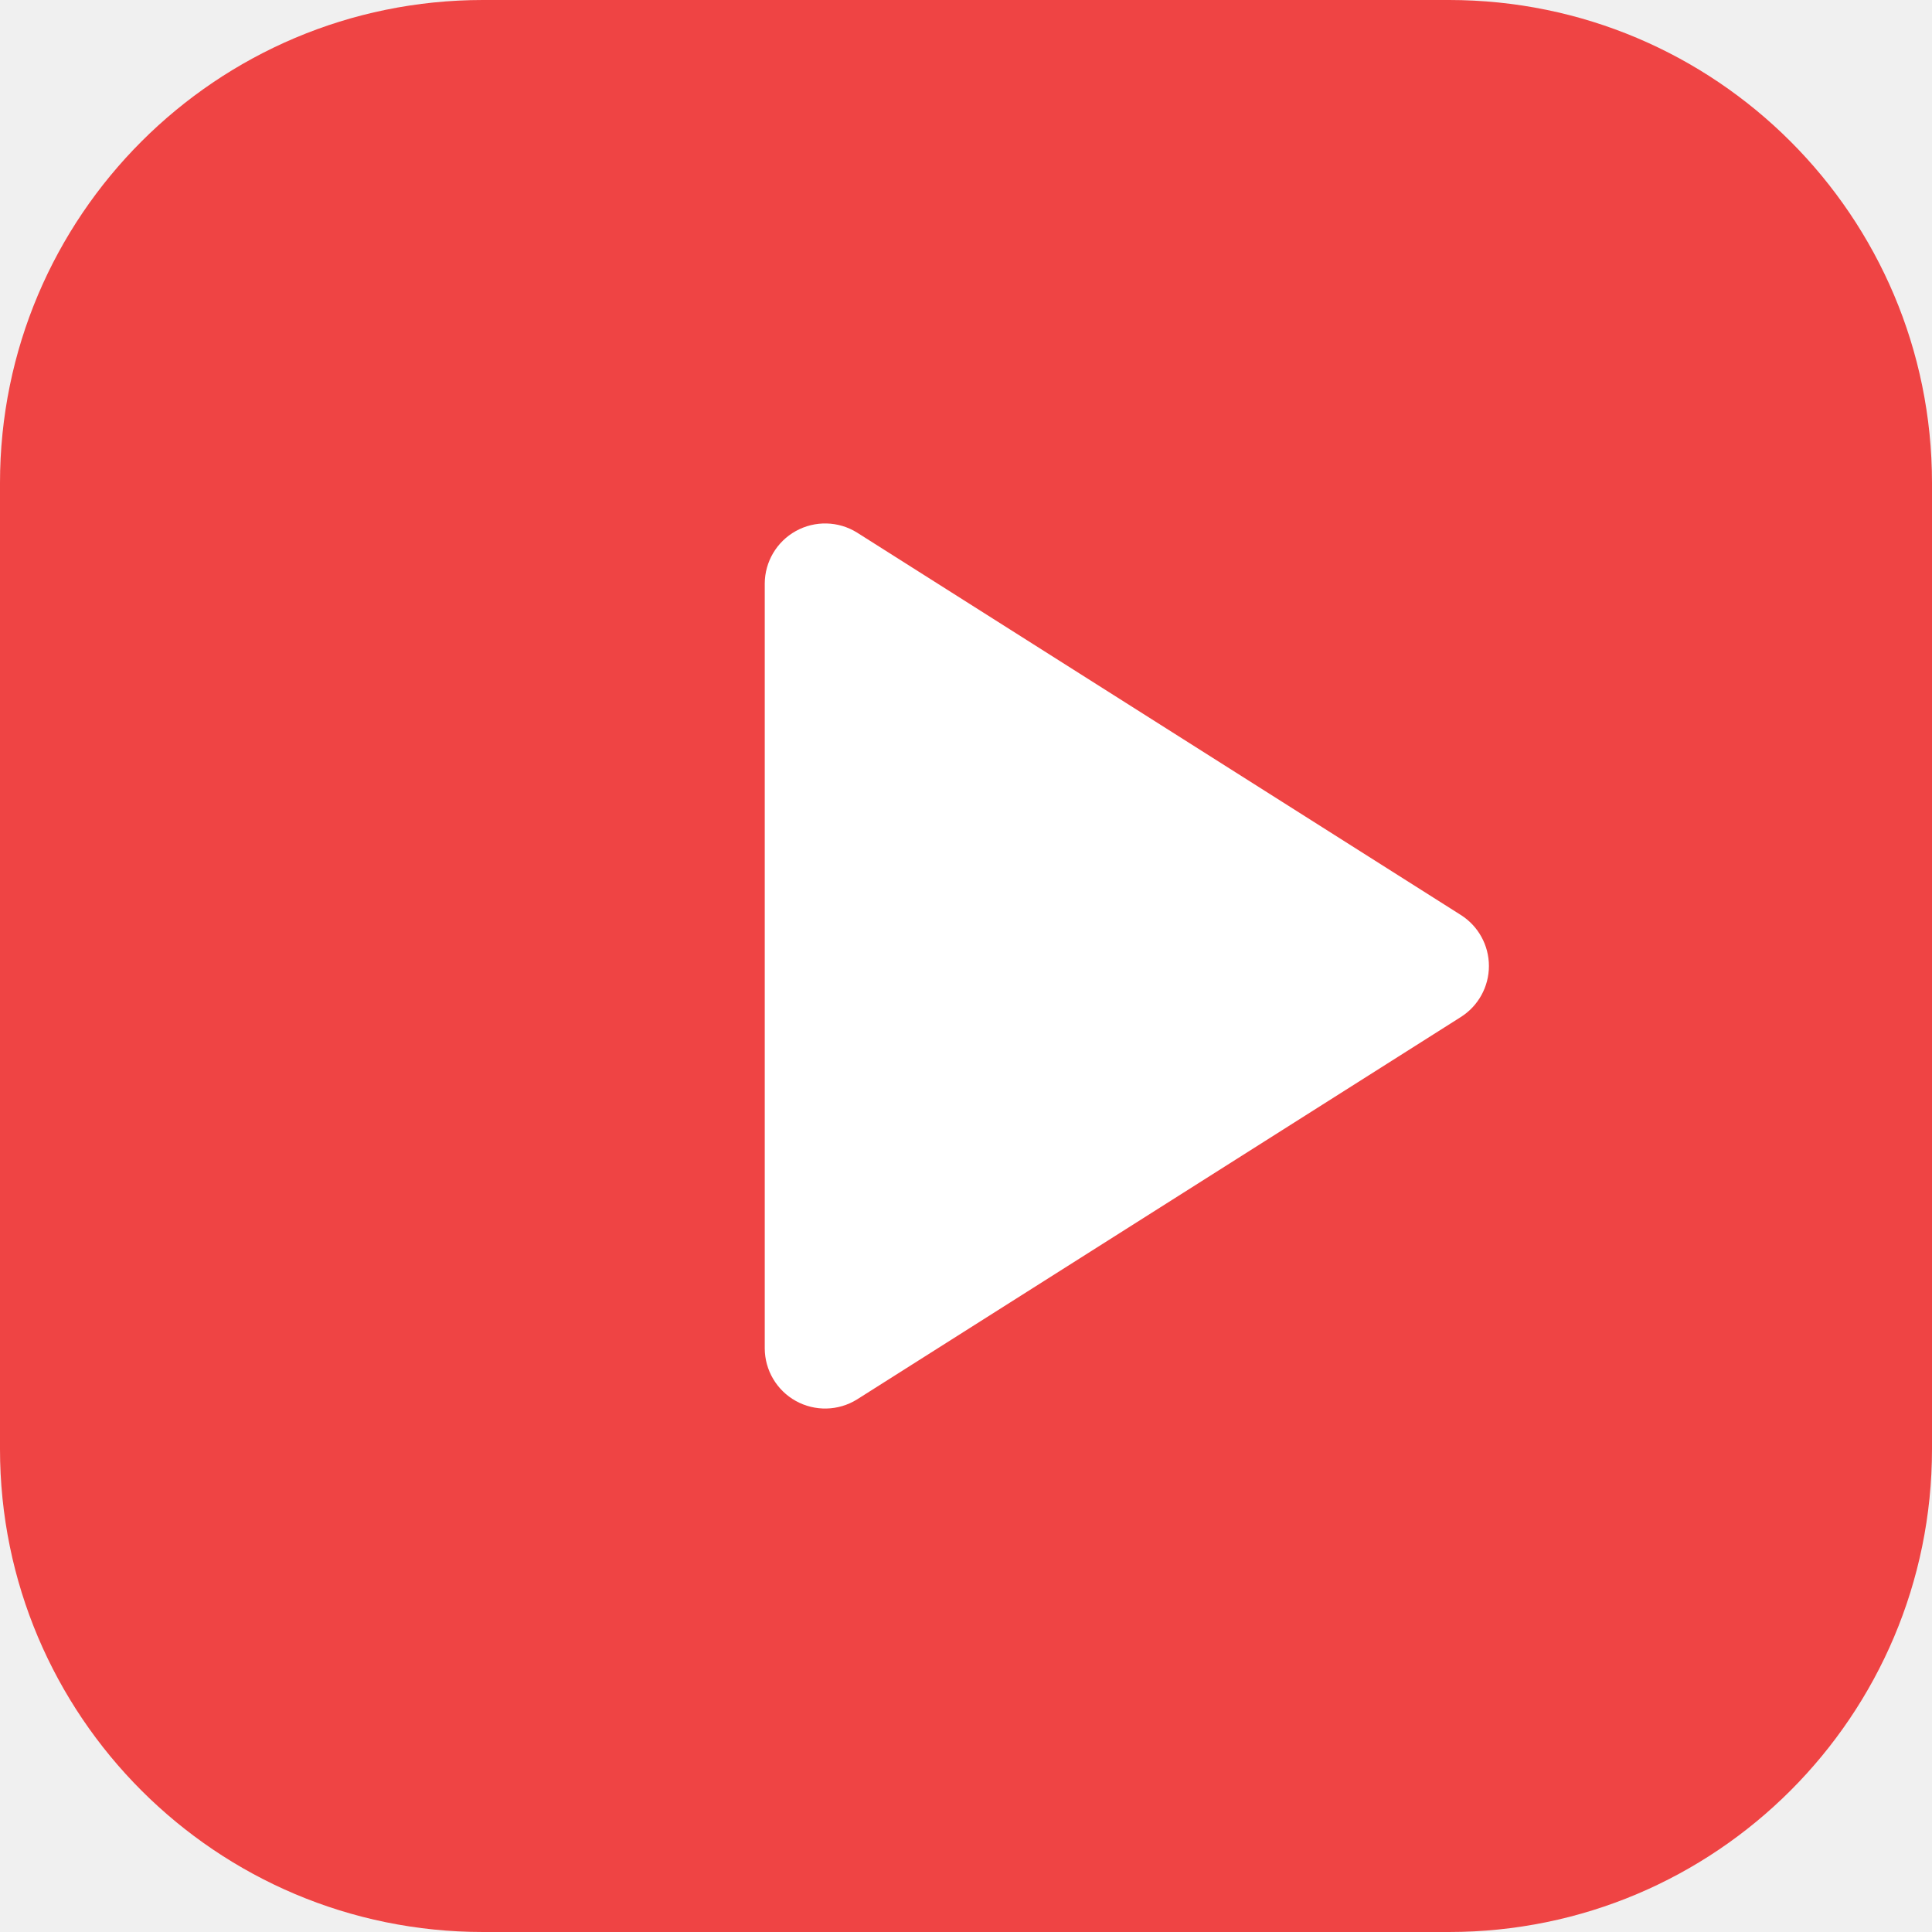
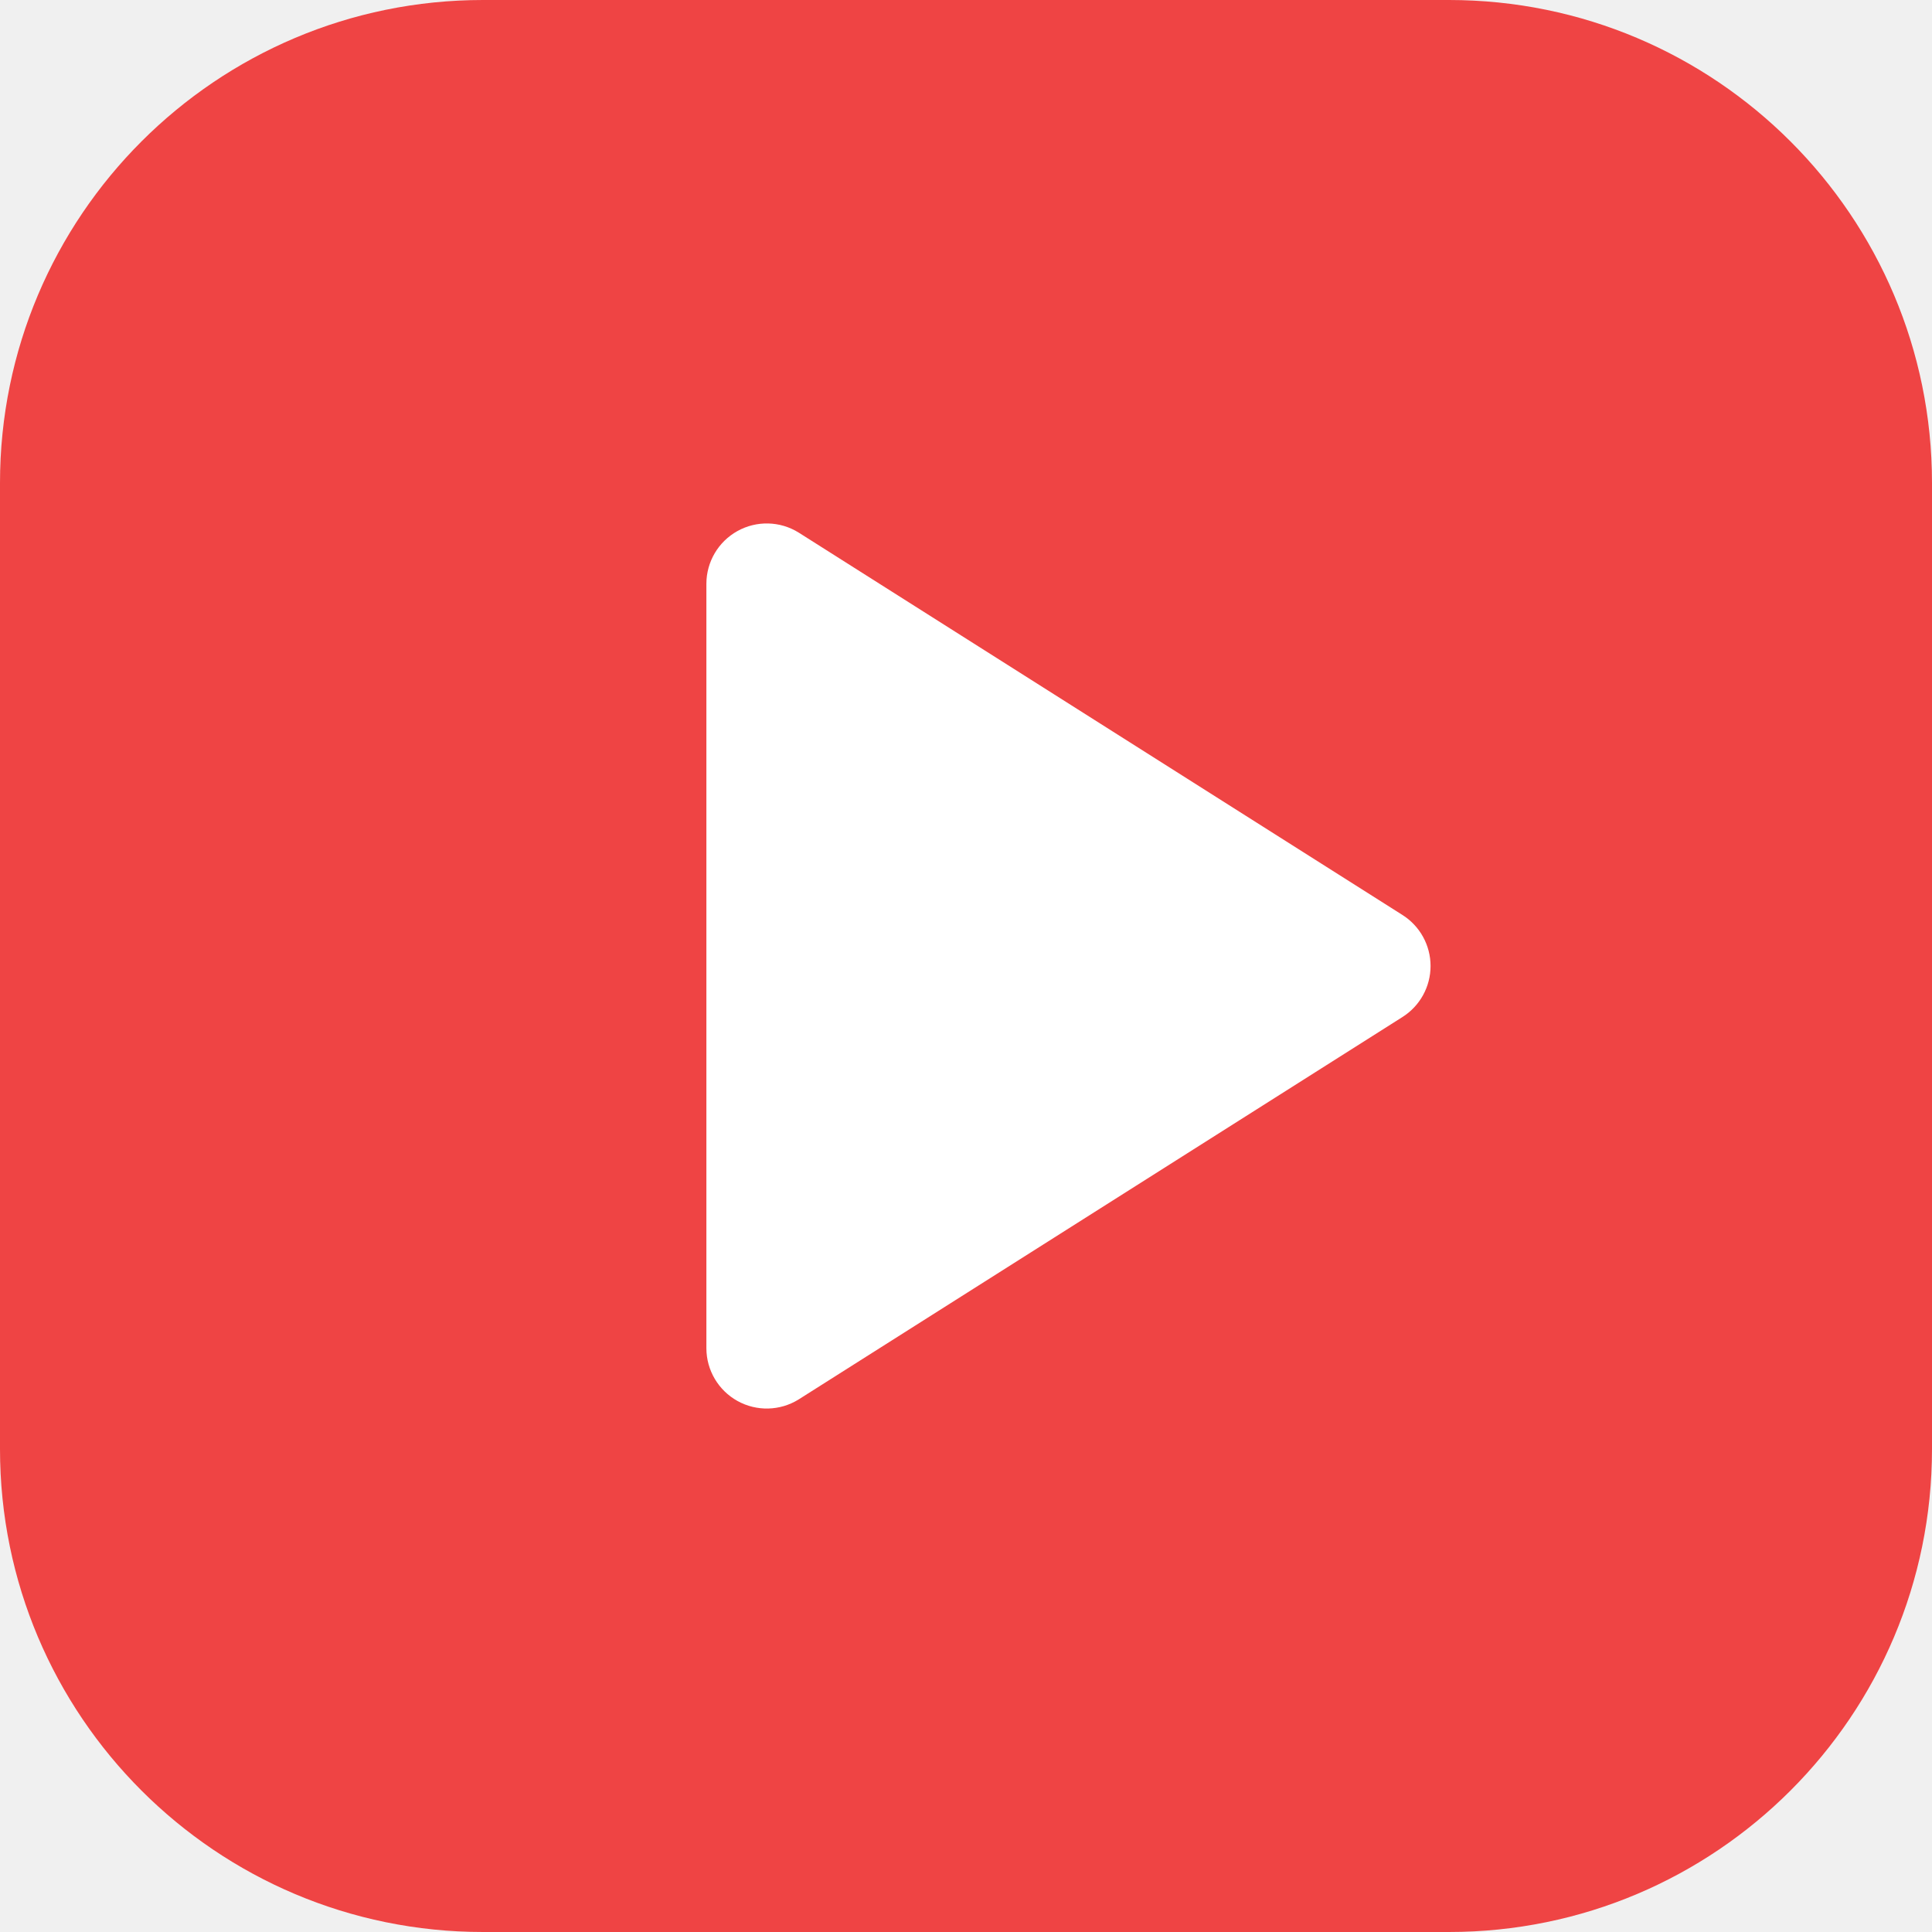
<svg xmlns="http://www.w3.org/2000/svg" width="48" height="48" viewBox="0 0 48 48">
  <rect width="48" height="48" rx="12" fill="#ef4444" />
-   <path d="M19 14.5v19a1.5 1.5 0 0 0 2.29 1.27l15-9.5a1.5 1.5 0 0 0 0-2.54l-15-9.5A1.5 1.5 0 0 0 19 14.5z" fill="#fff" />
+   <path d="M17.55 14.5v19a1.5 1.5 0 0 0 2.29 1.27l15-9.5a1.5 1.5 0 0 0 0-2.54l-15-9.5A1.5 1.5 0 0 0 17.55 14.5z" fill="#fff" />
</svg>
